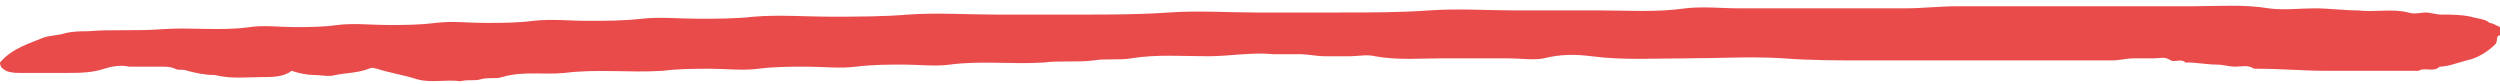
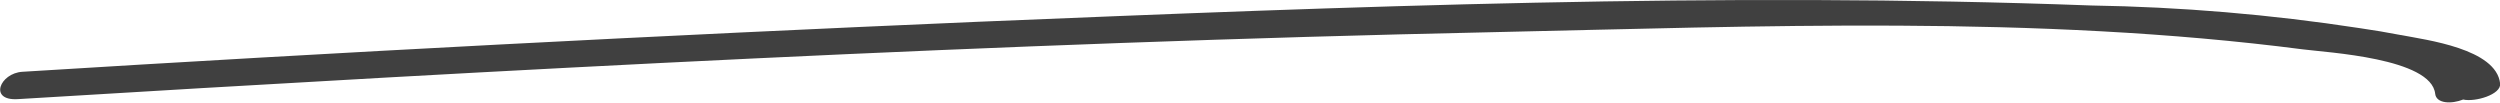
- <svg xmlns="http://www.w3.org/2000/svg" viewBox="0 0 120 4" preserveAspectRatio="none">
-   <path fill="#e94b4b" d="M120 1.3v.4c-.2 0-.1.2-.2.4-.4.4-.9.7-1.4.8-.4.1-.9.3-1.3.3-.3.3-.7 0-1 .2h-4.4c-1.1 0-2.2-.1-3.3-.1h-.2c-.3-.2-.6-.1-.9-.1s-.6-.1-.9-.1c-.5 0-.9-.1-1.4-.1h-.1c-.2-.2-.5 0-.7-.1-.3-.2-.5-.1-.8-.1h-1c-.3 0-.7.1-1 .1H89.5c-1.3 0-2.6 0-3.9-.1-1.5-.1-3.1 0-4.6 0s-3.1.1-4.6-.1c-.8-.1-1.5-.1-2.3.1-.5.1-1.1 0-1.7 0h-3.2c-1 0-2.1.1-3.2-.1-.4-.1-.8 0-1.2 0h-1.2c-.4 0-.8-.1-1.3-.1h-1.2c-1-.1-2.1.1-3.1.1-1.2 0-2.5-.1-3.7.1-.6.1-1.2 0-1.8.1-.8.1-1.6 0-2.4.1-1.5.1-3-.1-4.5.1-.7.1-1.5 0-2.2 0-.8 0-1.5 0-2.3.1s-1.6 0-2.4 0c-.8 0-1.5 0-2.3.1s-1.5 0-2.3 0-1.5 0-2.3.1c-1.6.1-3.1-.1-4.7.1-1 .1-2-.1-3 .2-.3.1-.6 0-1 .1-.3.1-.6 0-1 .1-.7-.1-1.4.1-2.1-.1-.6-.2-1.3-.3-1.9-.5-.1 0-.2-.1-.4 0-.5.2-1.1.2-1.6.3-.3.1-.7 0-1 0-.4 0-.8-.1-1.1-.2-.4.3-.9.3-1.4.3-.7 0-1.5.1-2.3-.1-.5 0-.9-.1-1.3-.2-.2-.1-.4 0-.6-.1-.2-.1-.4-.1-.7-.1H6.2c-.4-.1-.9 0-1.2.1-.6.2-1.2.2-1.8.2H1c-.2 0-.5 0-.7-.1S0 3.2 0 3c.6-.7 1.4-.9 2.1-1.2.3-.1.7-.1 1-.2.4-.1.8-.1 1.1-.1 1.2-.1 2.4 0 3.6-.1 1.4-.1 2.8.1 4.2-.1.7-.1 1.4 0 2.1 0 .7 0 1.4 0 2.1-.1.8-.1 1.6 0 2.4 0s1.5 0 2.3-.1 1.6 0 2.4 0 1.5 0 2.3-.1c.9-.1 1.7 0 2.6 0s1.7 0 2.6-.1 1.8 0 2.7 0 1.8 0 2.7-.1c1.2-.1 2.4 0 3.7 0 1.2 0 2.5 0 3.7-.1 1.4-.1 2.8 0 4.2 0h4.1c1.4 0 2.8 0 4.2-.1s2.8 0 4.2 0h4.1c1.4 0 2.8 0 4.2-.1 1.4-.1 2.8 0 4.1 0h4.1c1.4 0 2.7.1 4.1-.1.9-.1 1.7 0 2.6 0h7.9c.9 0 1.7-.1 2.6-.1h11.2c1.2 0 2.5-.1 3.7.1.7.1 1.5 0 2.2 0s1.4.1 2.1.1c.8.1 1.6-.1 2.4.1.3.1.6 0 .8 0 .3 0 .5.1.8.1.5 0 .9 0 1.4.1.3.1.7.1.9.3.1 0 .3.1.5.2z" />
+ <svg xmlns="http://www.w3.org/2000/svg" fill="#404040" preserveAspectRatio="none" viewBox="0 0 200.96 8.23">
+   <path d="M193 2.82c-1.1-.21-2.21-.4-3.33-.56a159.37 159.37 0 00-21.6-1.82C138.3-.67 108.4.52 78.63 1.75A4014.01 4014.01 0 001.8 5.77C0 5.88-.93 8.1 1.41 7.97c39.45-2.4 78.93-4.53 118.44-5.38 21.59-.47 43.8-1.4 65.28 1.38 1.92.25 10.31.7 10.62 3.57.09.79 1.3.84 2.25.46.95.22 3.07-.4 2.97-1.28-.3-2.81-5.96-3.51-7.95-3.9z" />
</svg>
